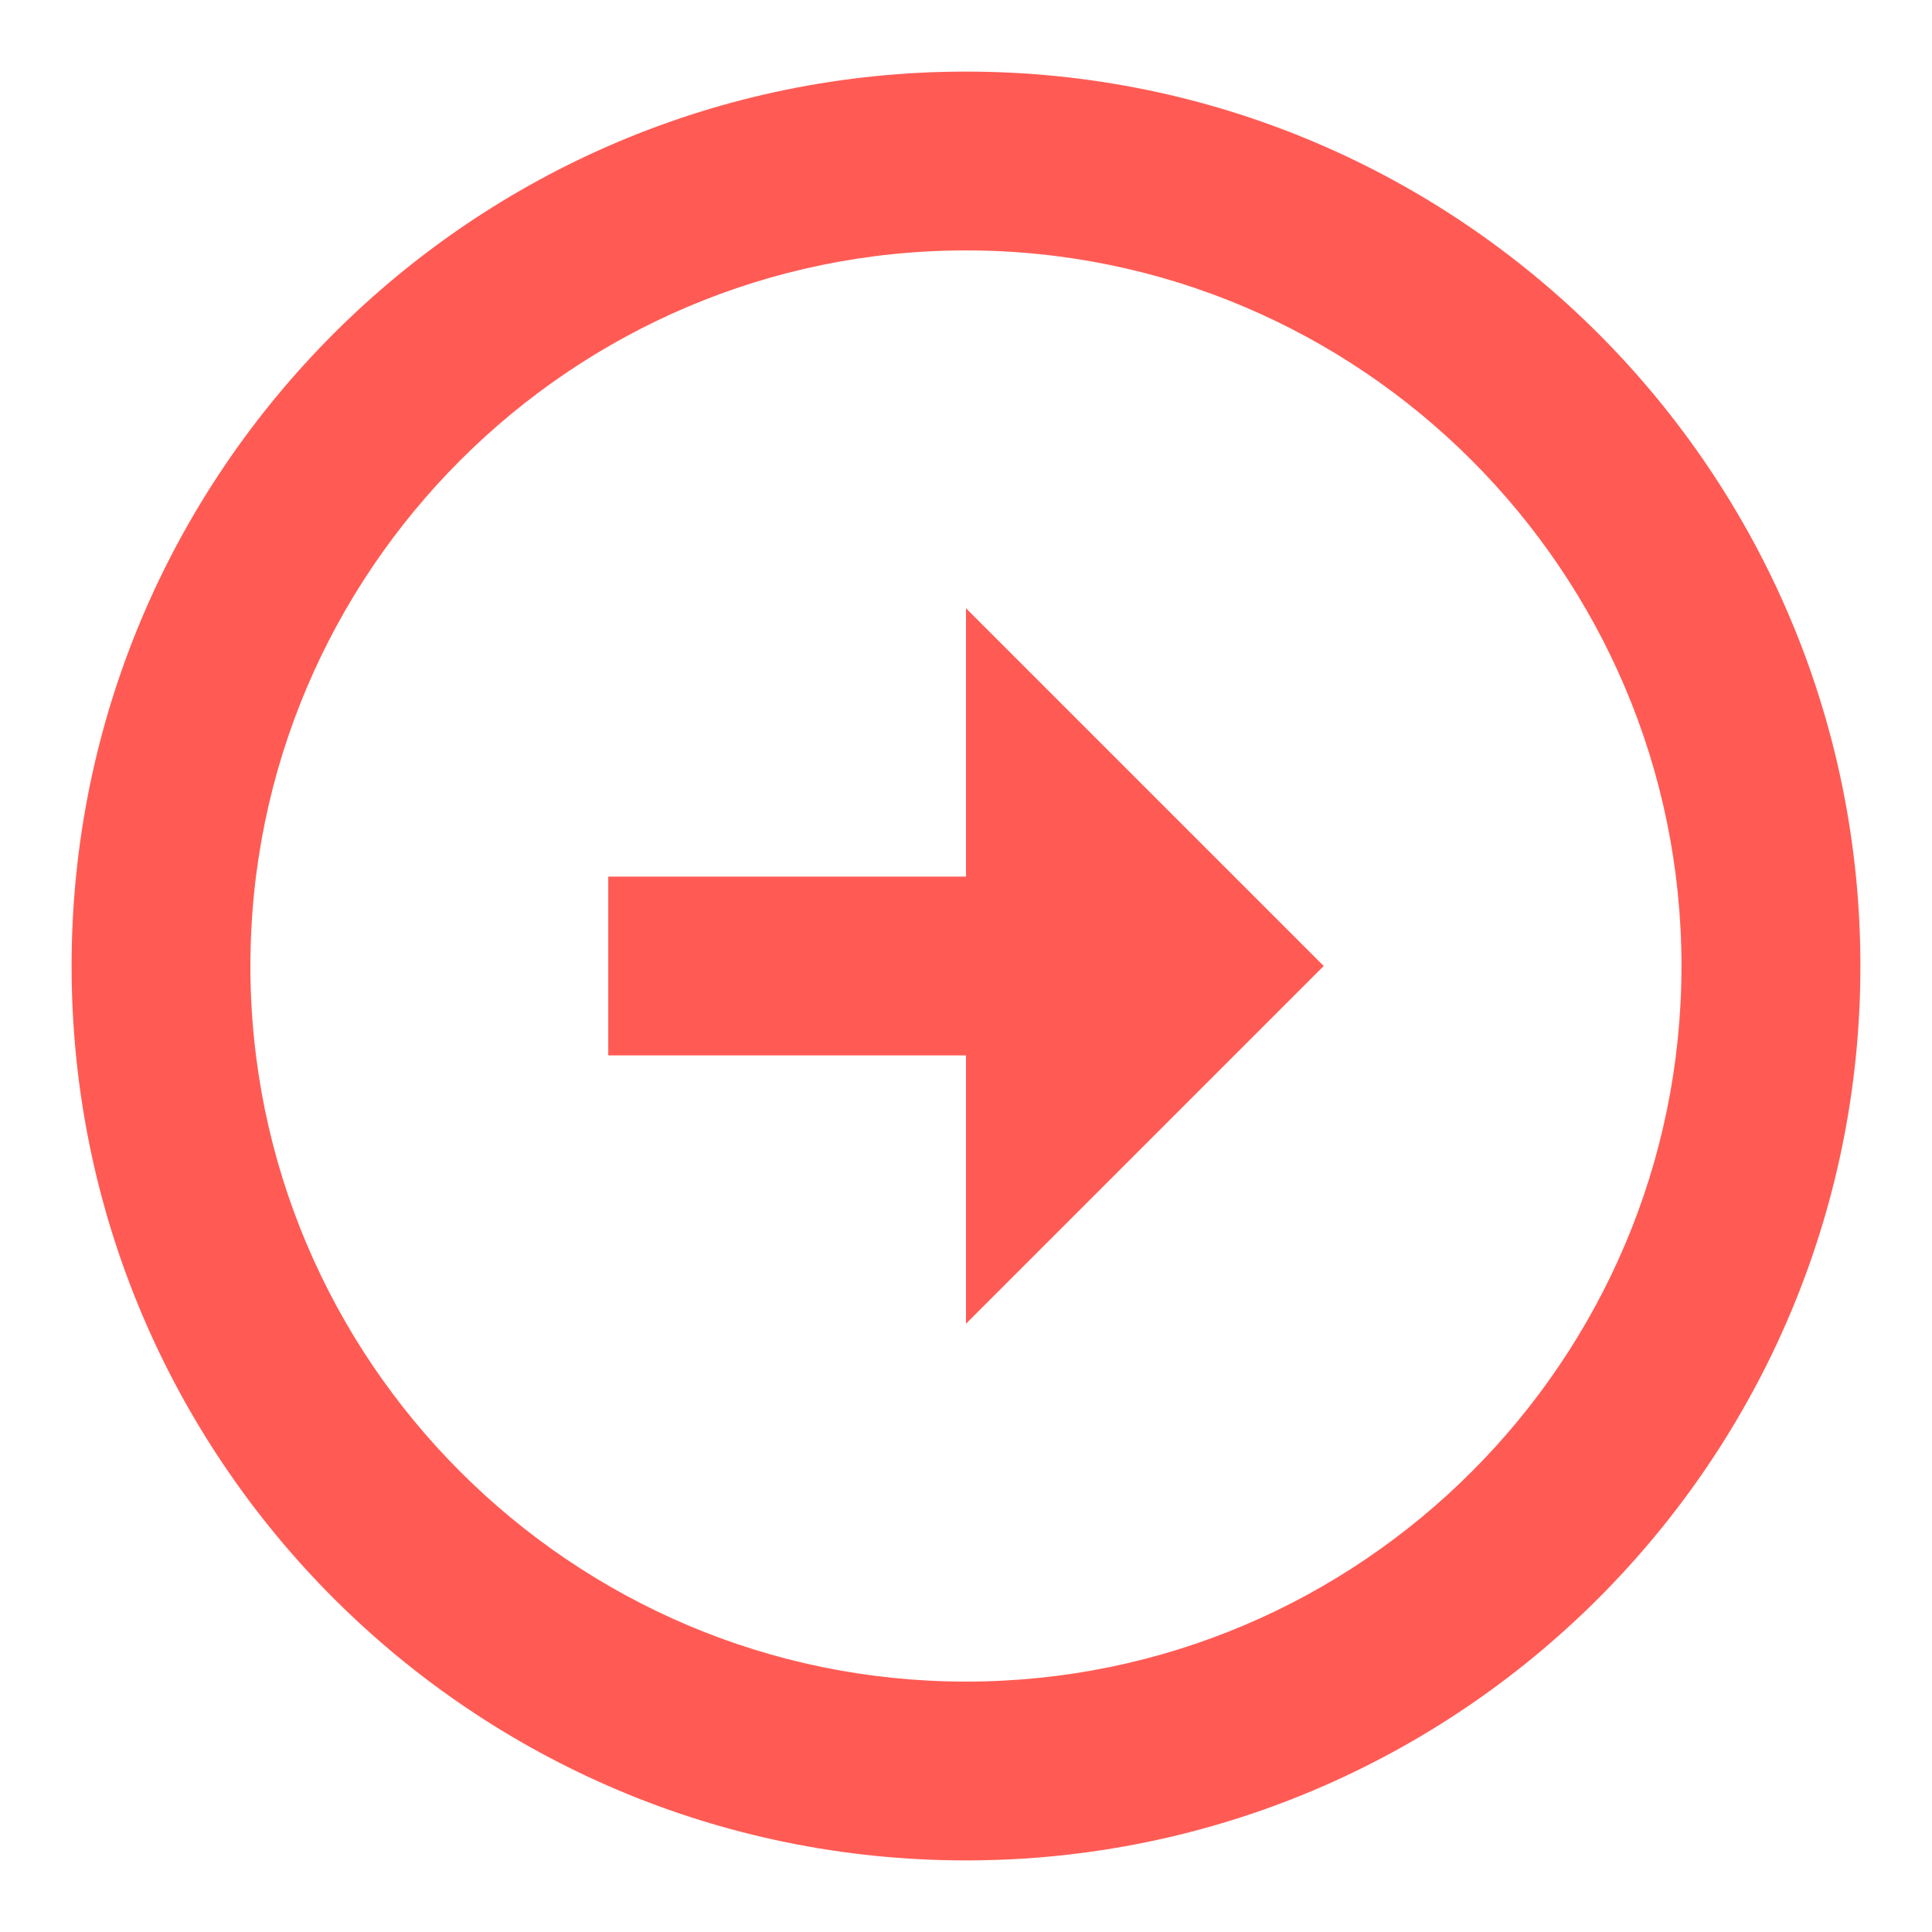
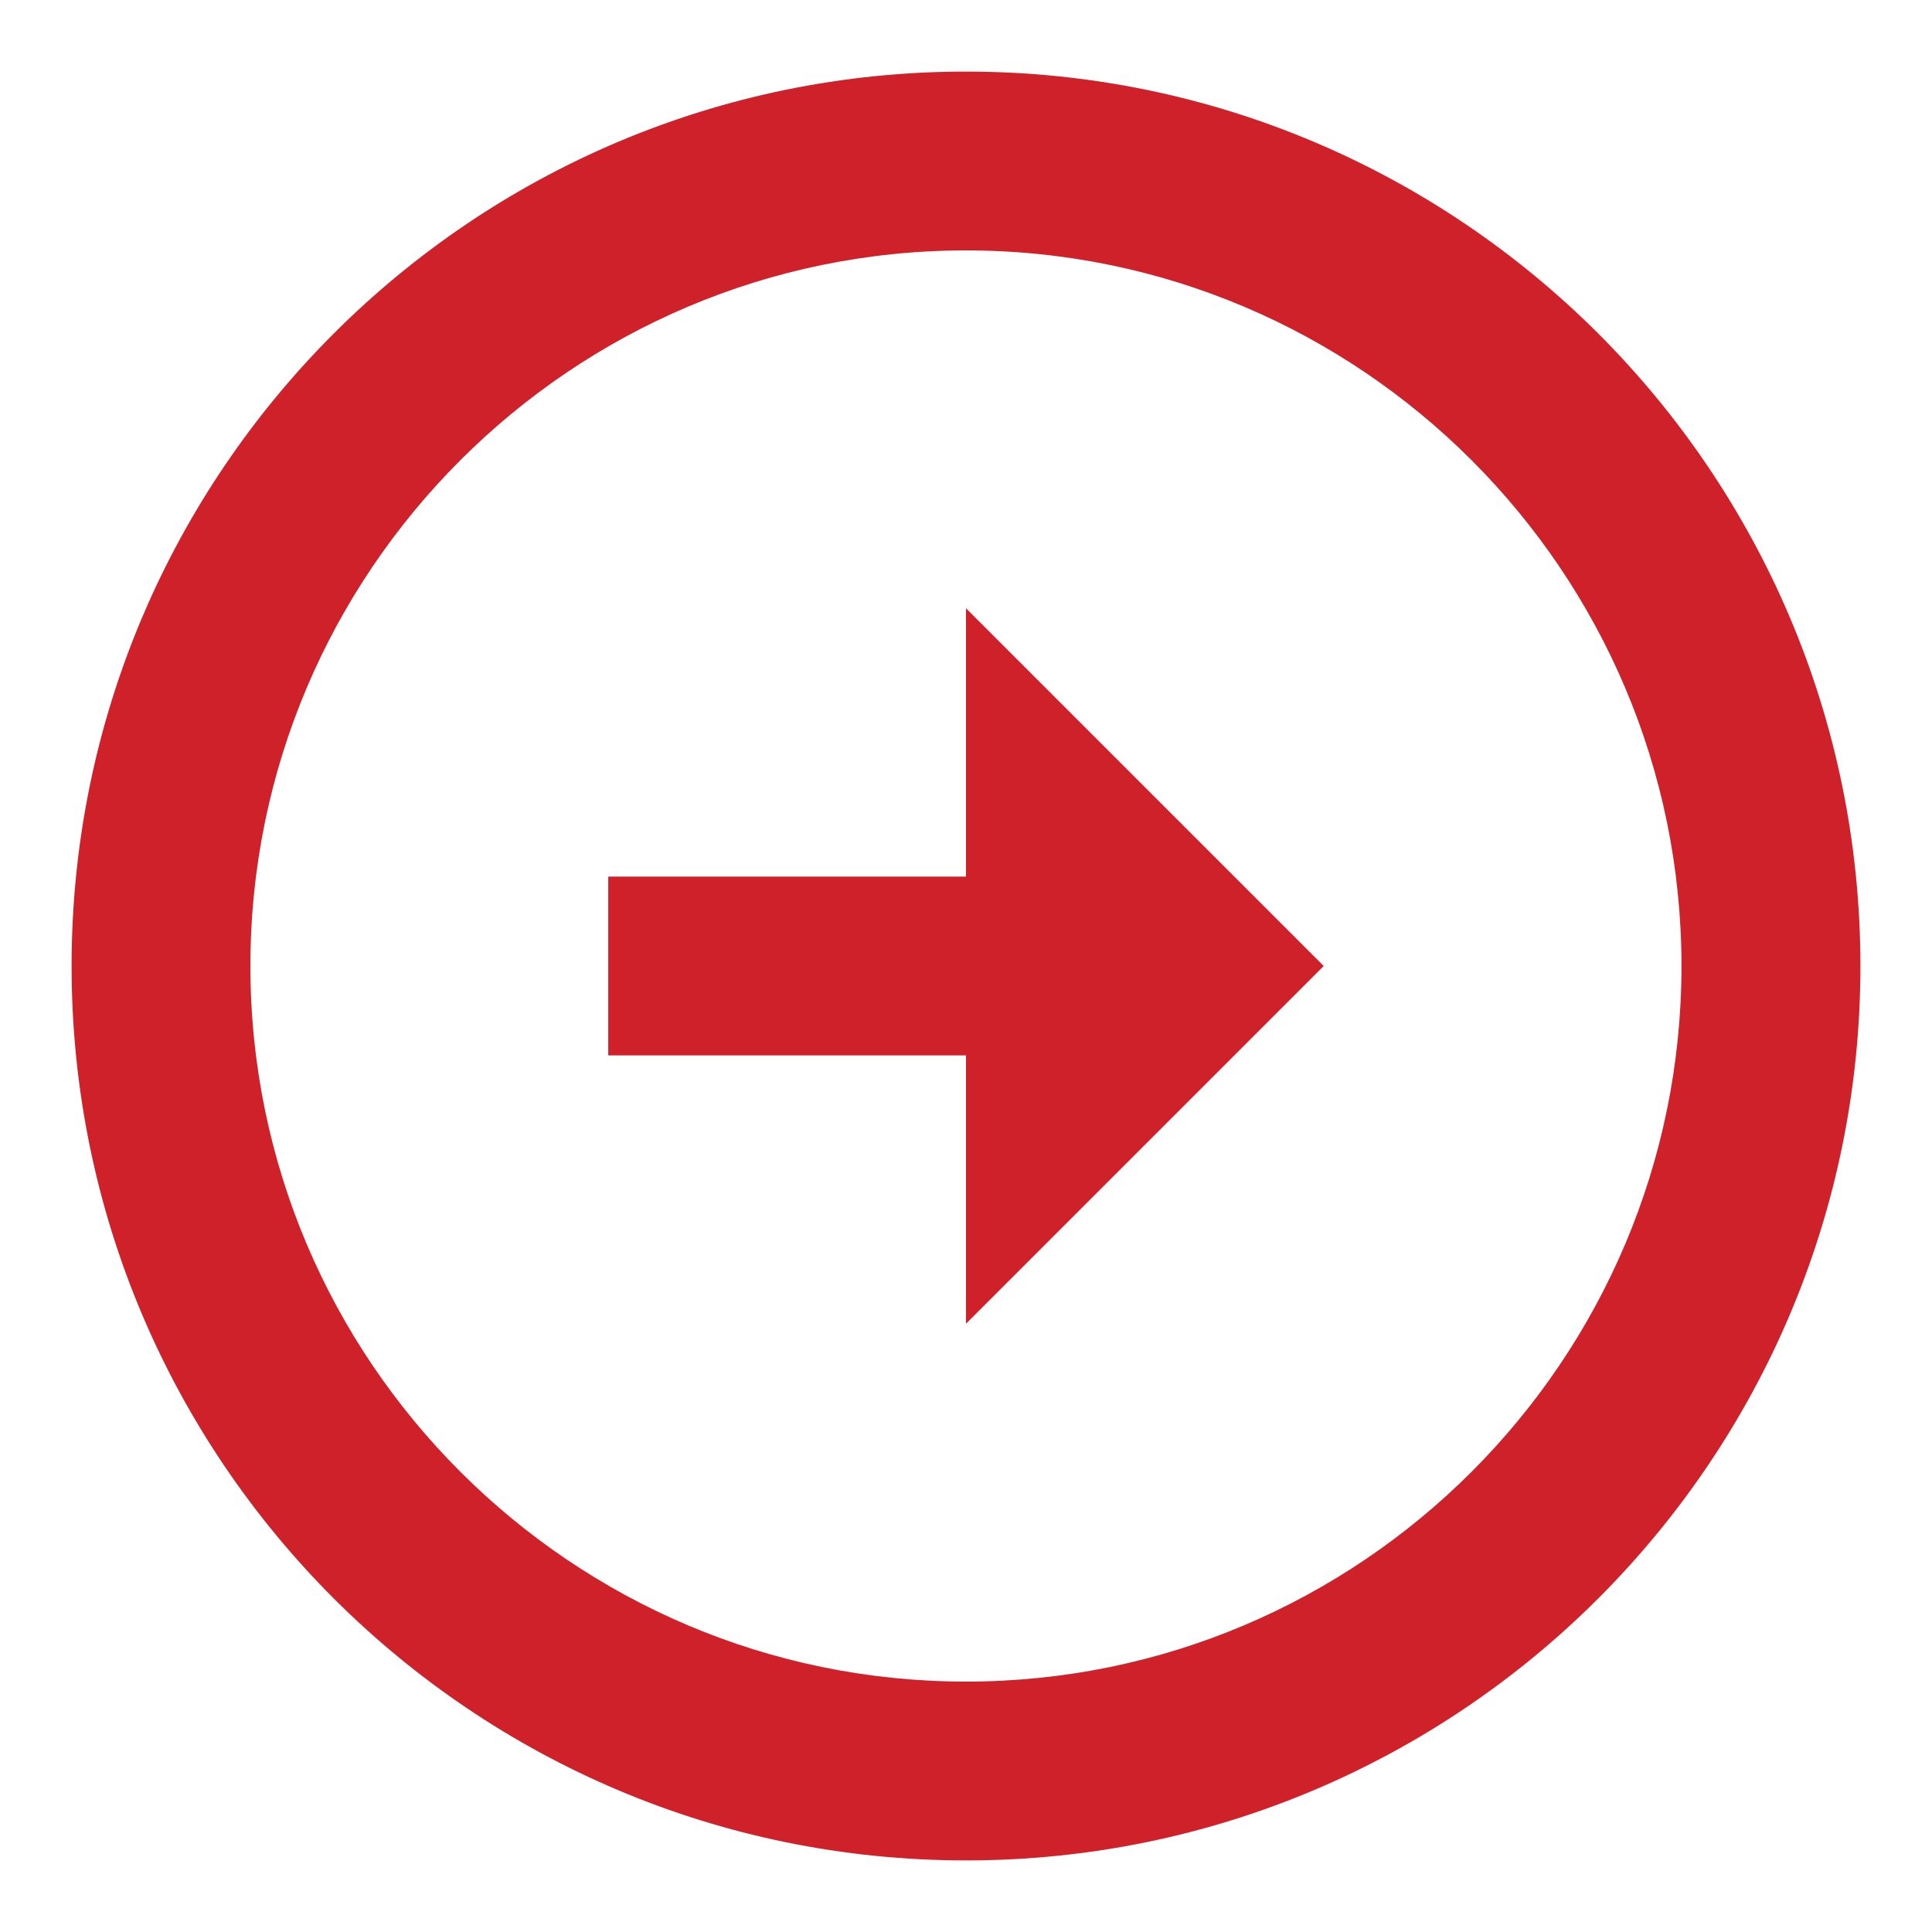
<svg xmlns="http://www.w3.org/2000/svg" width="18" height="18" viewBox="0 0 18 18" fill="none">
-   <path d="M2.333 9C2.333 5.325 5.325 2.333 9 2.333C12.675 2.333 15.666 5.325 15.666 9C15.666 12.675 12.675 15.667 9 15.667C5.325 15.667 2.333 12.675 2.333 9ZM0.667 9C0.667 13.6 4.4 17.333 9 17.333C13.6 17.333 17.333 13.6 17.333 9C17.333 4.4 13.6 0.667 9 0.667C4.4 0.667 0.667 4.4 0.667 9ZM9 8.167L5.667 8.167L5.667 9.833L9 9.833L9 12.333L12.333 9L9 5.667L9 8.167Z" fill="#FF5B54" />
+   <path d="M2.333 9C2.333 5.325 5.325 2.333 9 2.333C12.675 2.333 15.666 5.325 15.666 9C15.666 12.675 12.675 15.667 9 15.667C5.325 15.667 2.333 12.675 2.333 9ZM0.667 9C0.667 13.6 4.4 17.333 9 17.333C13.6 17.333 17.333 13.6 17.333 9C17.333 4.4 13.6 0.667 9 0.667C4.4 0.667 0.667 4.4 0.667 9ZM9 8.167L5.667 8.167L5.667 9.833L9 9.833L9 12.333L12.333 9L9 5.667L9 8.167Z" fill="#cf2129" />
</svg>
